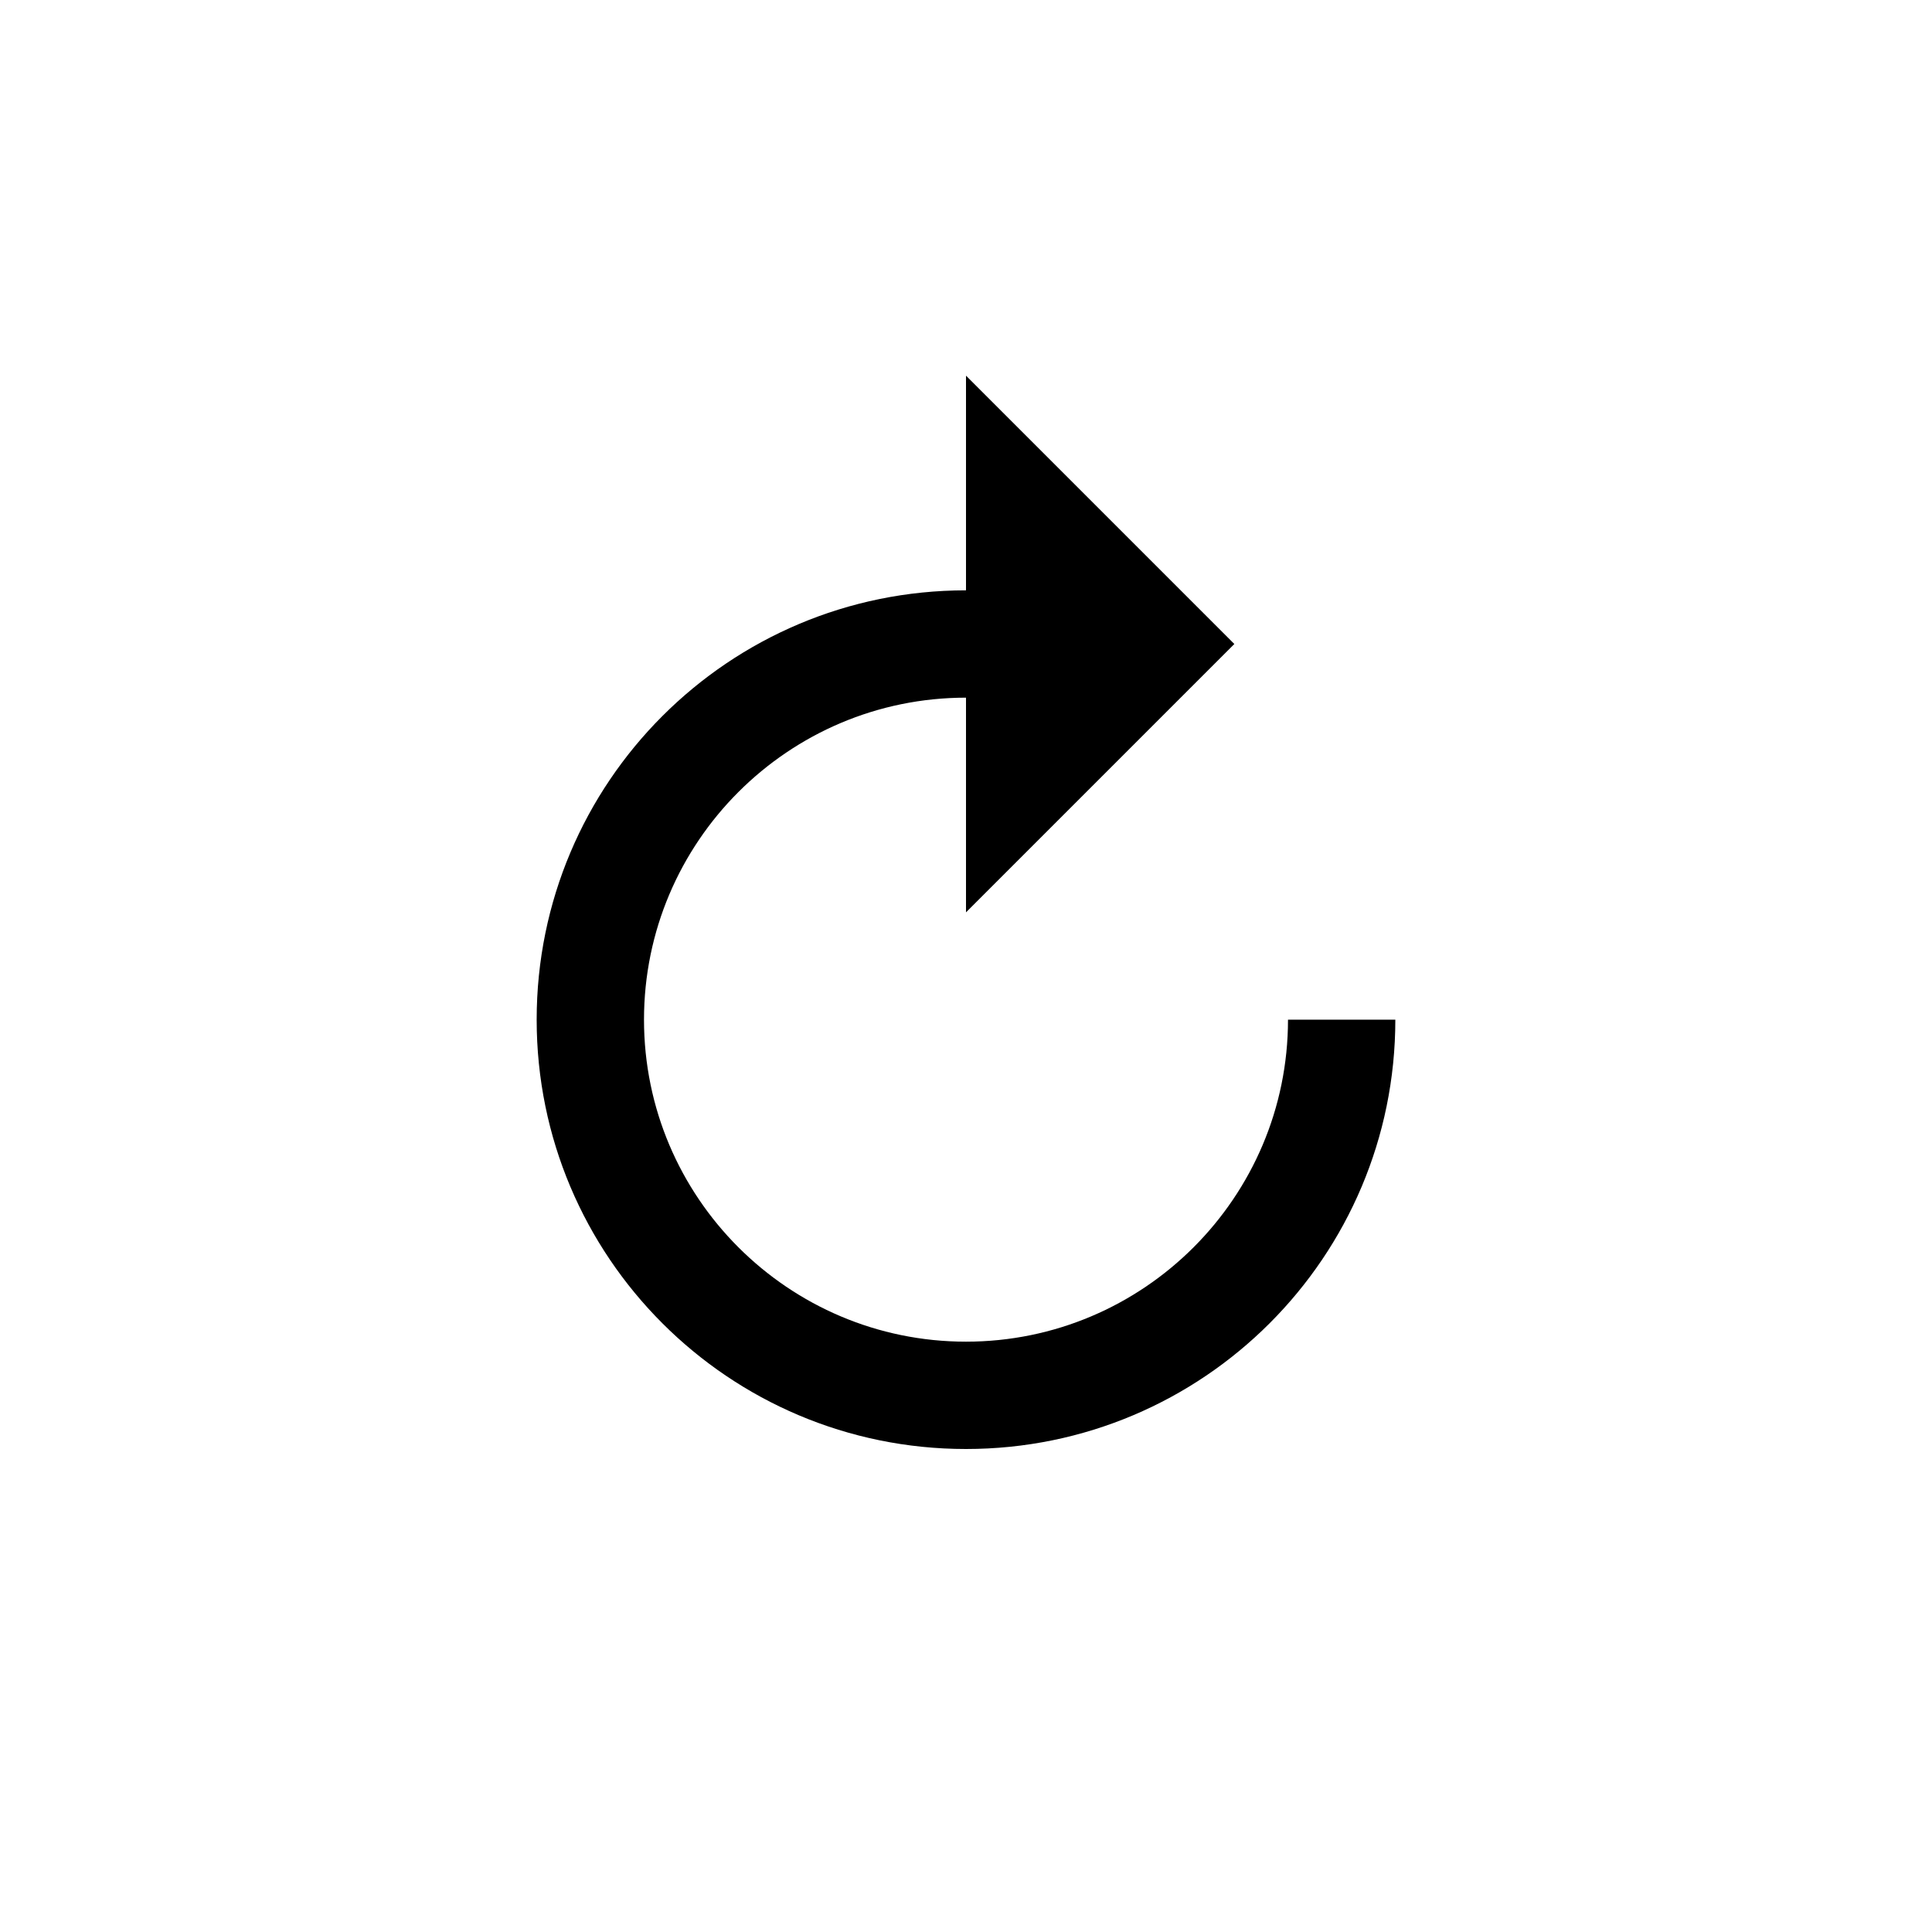
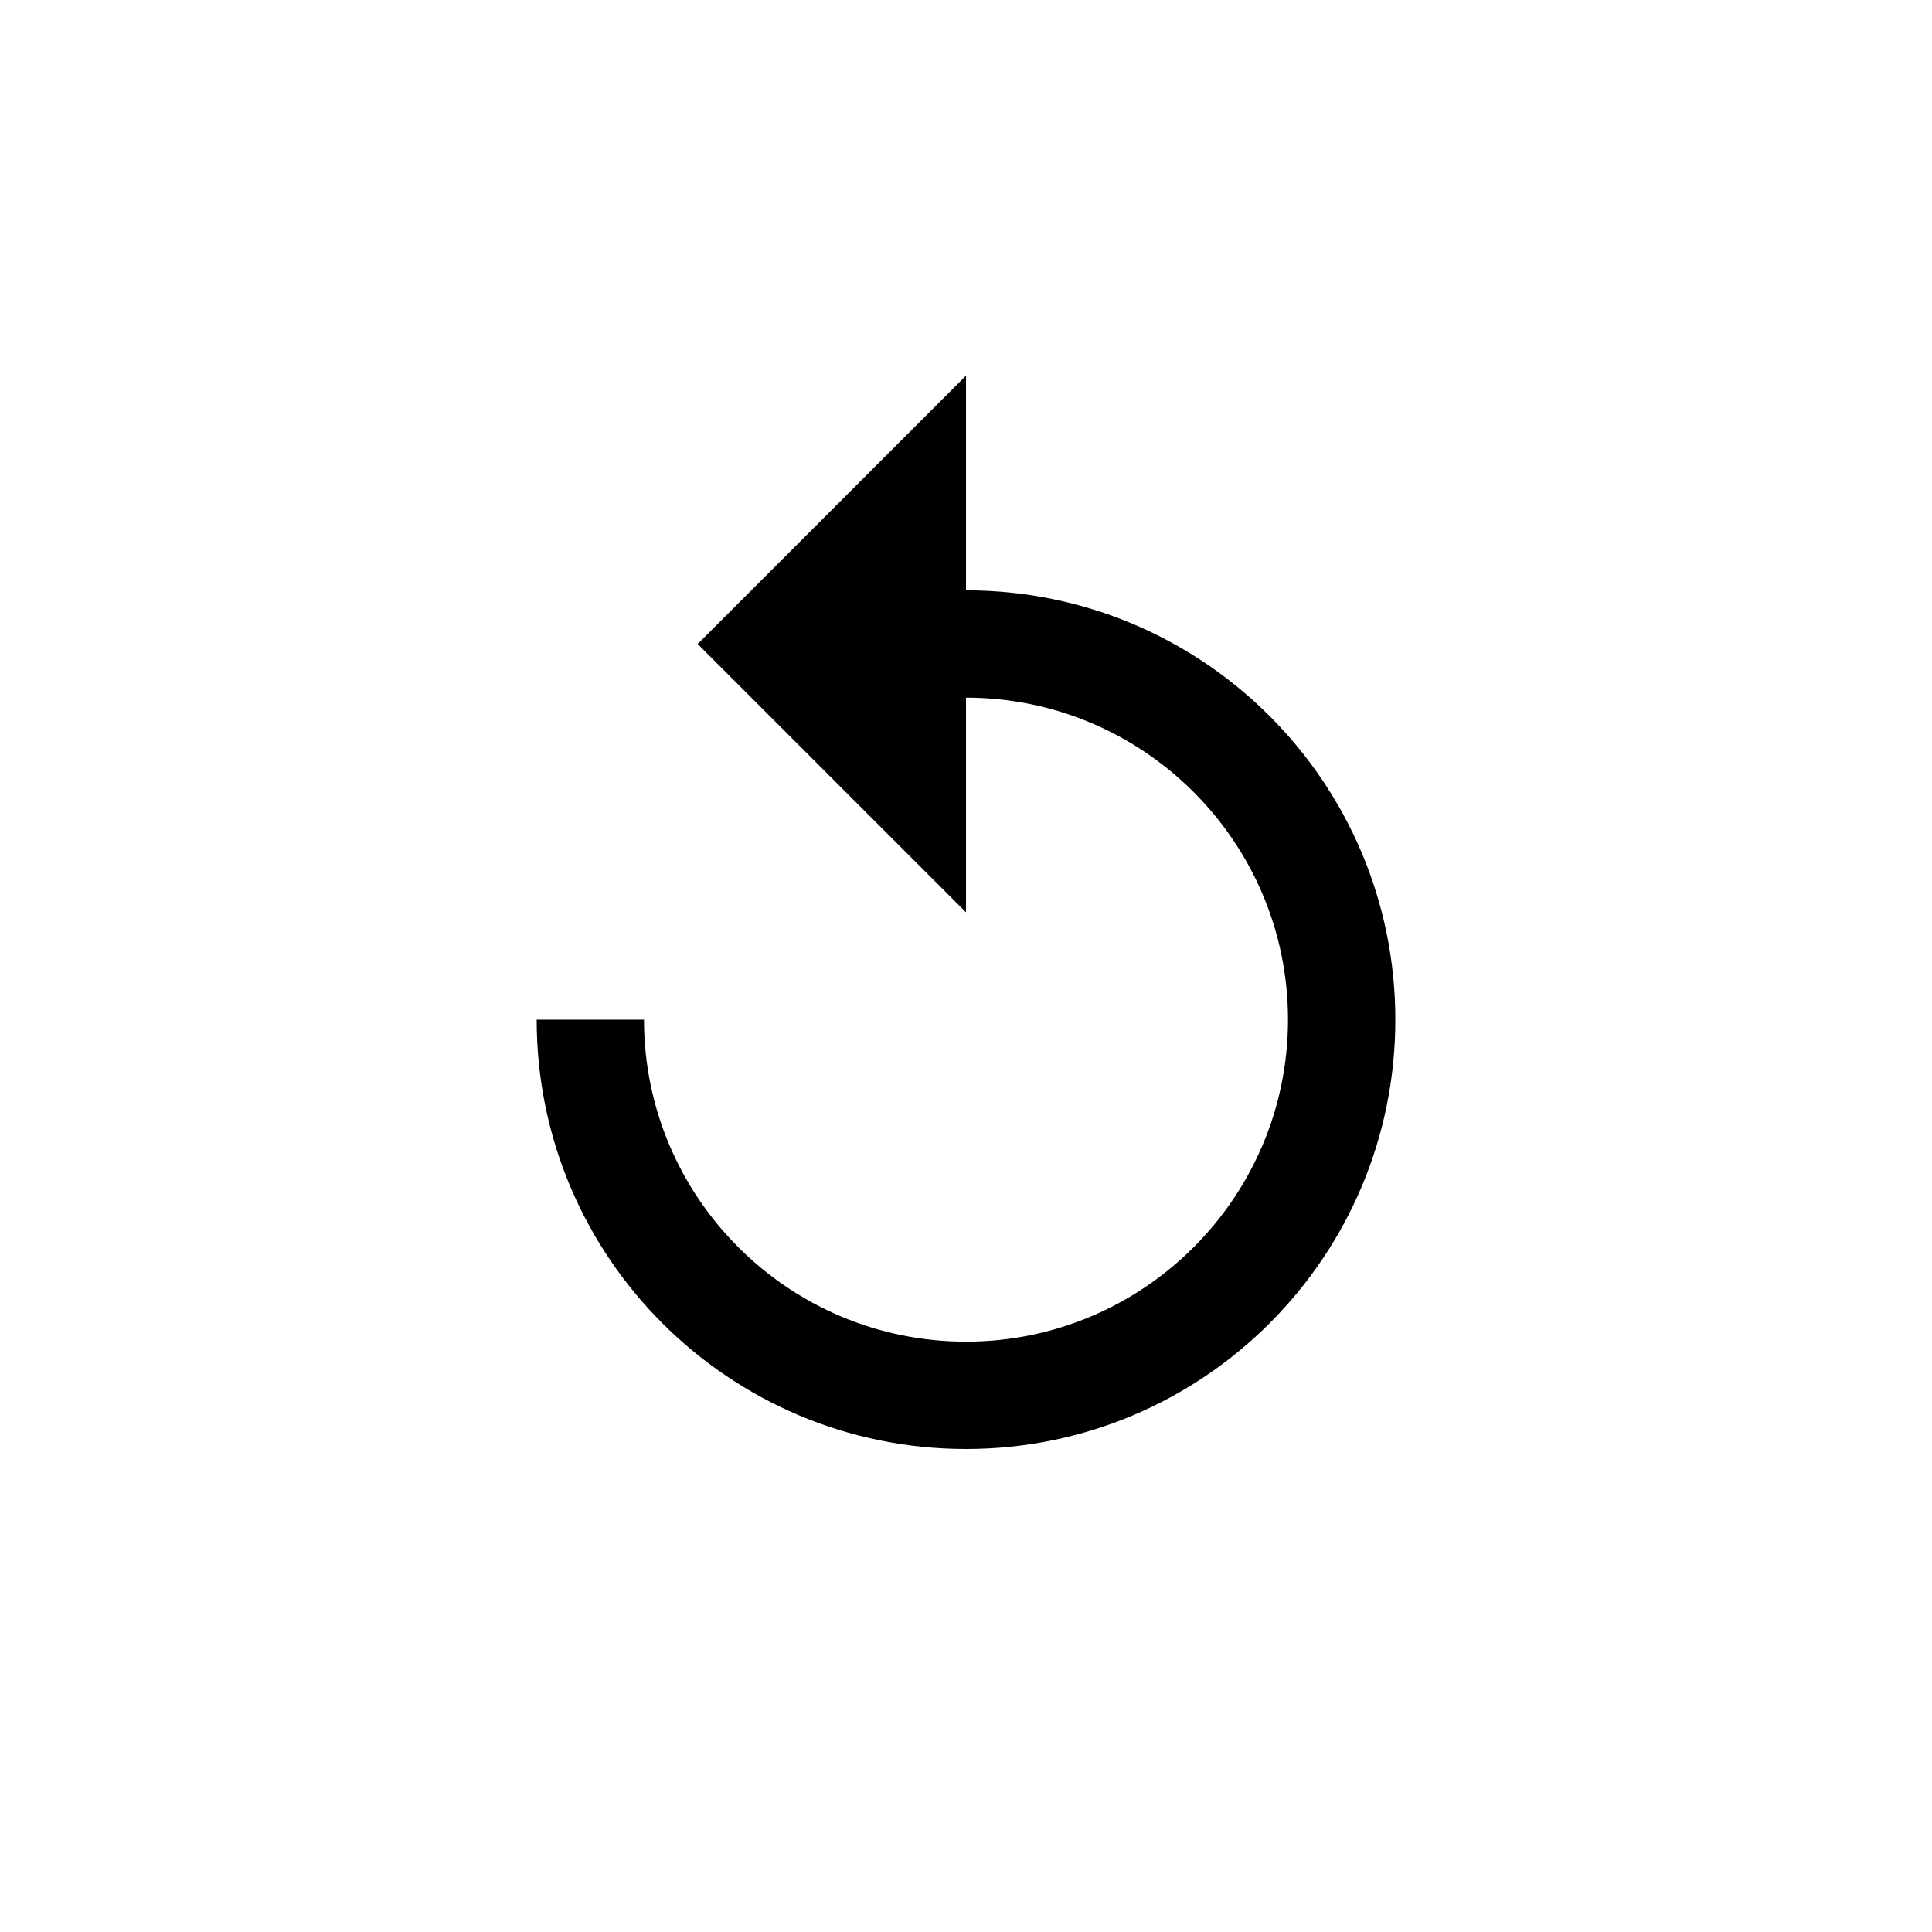
<svg xmlns="http://www.w3.org/2000/svg" viewBox="-6 -6 36 36" height="36" aria-label="Rewind 5 seconds">
-   <path d="M12 5V1l5 5-5 5V7c-3.31 0-6 2.69-6 6s2.69 6 6 6 6-2.69 6-6h2c0 4.42-3.58 8-8 8s-8-3.58-8-8 3.58-8 8-8z" />
+   <path d="M12 5V1L7 6l5 5V7c3.31 0 6 2.69 6 6s-2.69 6-6 6-6-2.69-6-6H4c0 4.42 3.58 8 8 8s8-3.58 8-8-3.58-8-8-8z" />
</svg>
